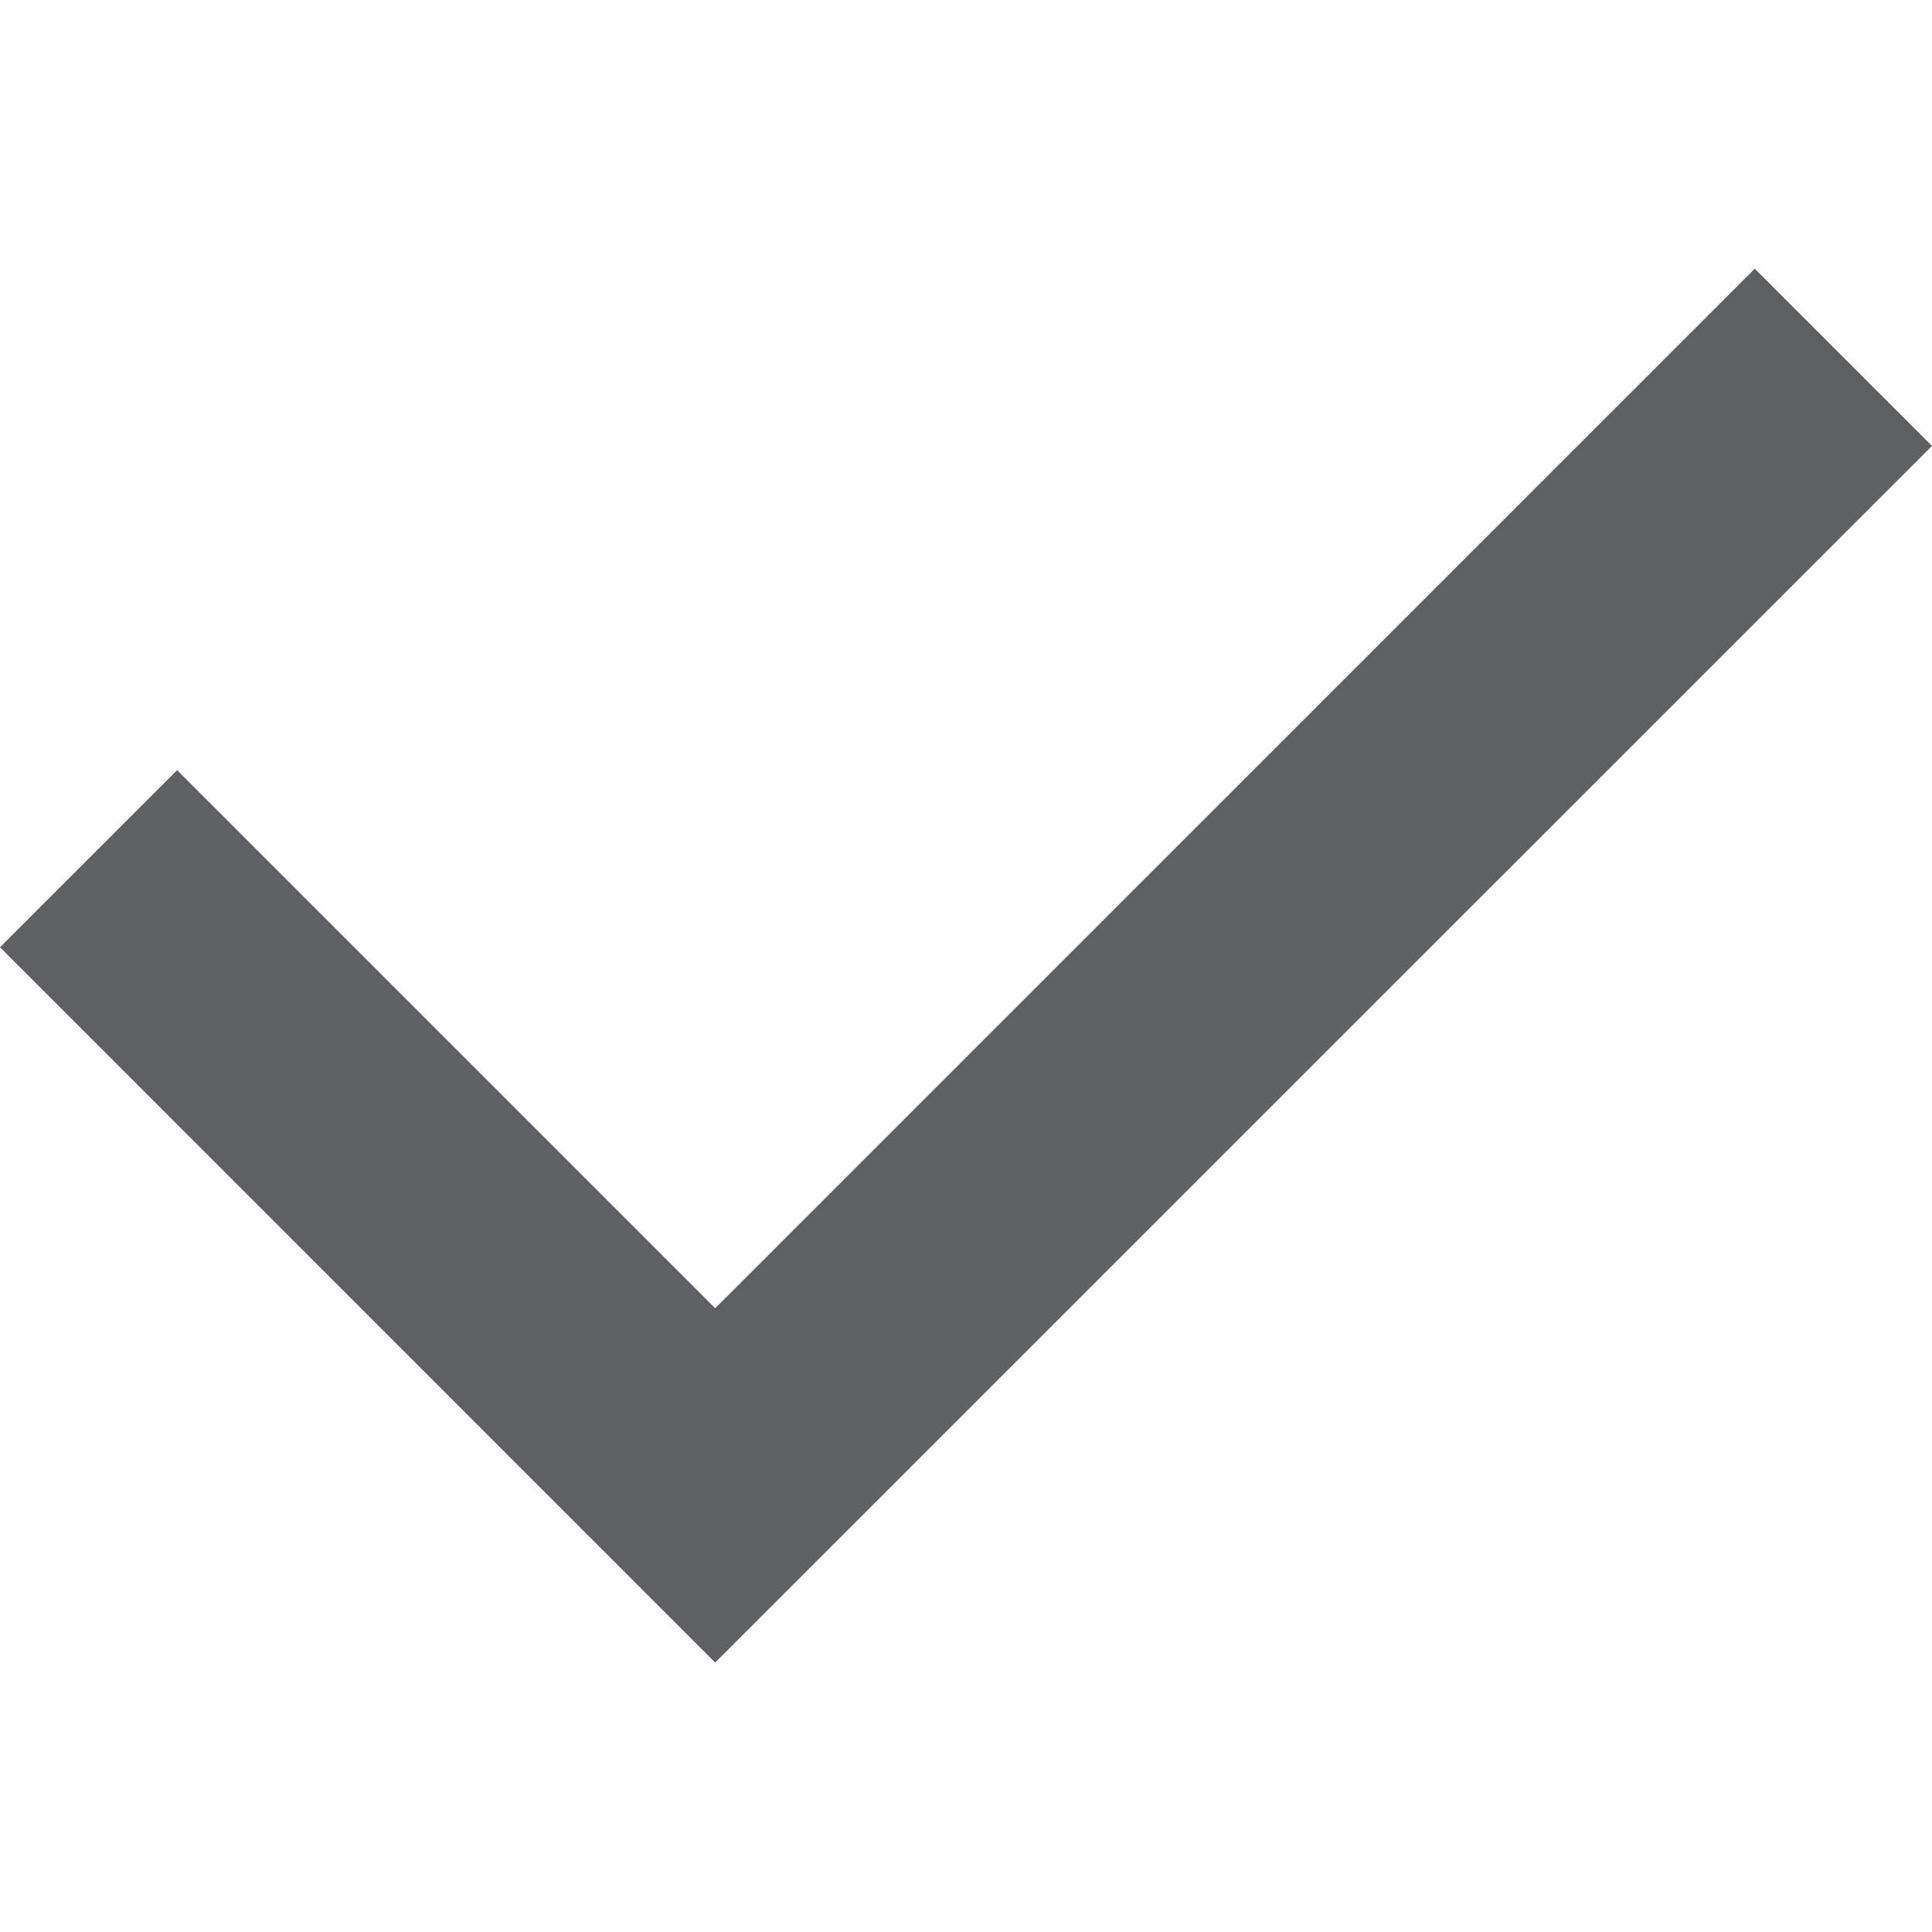
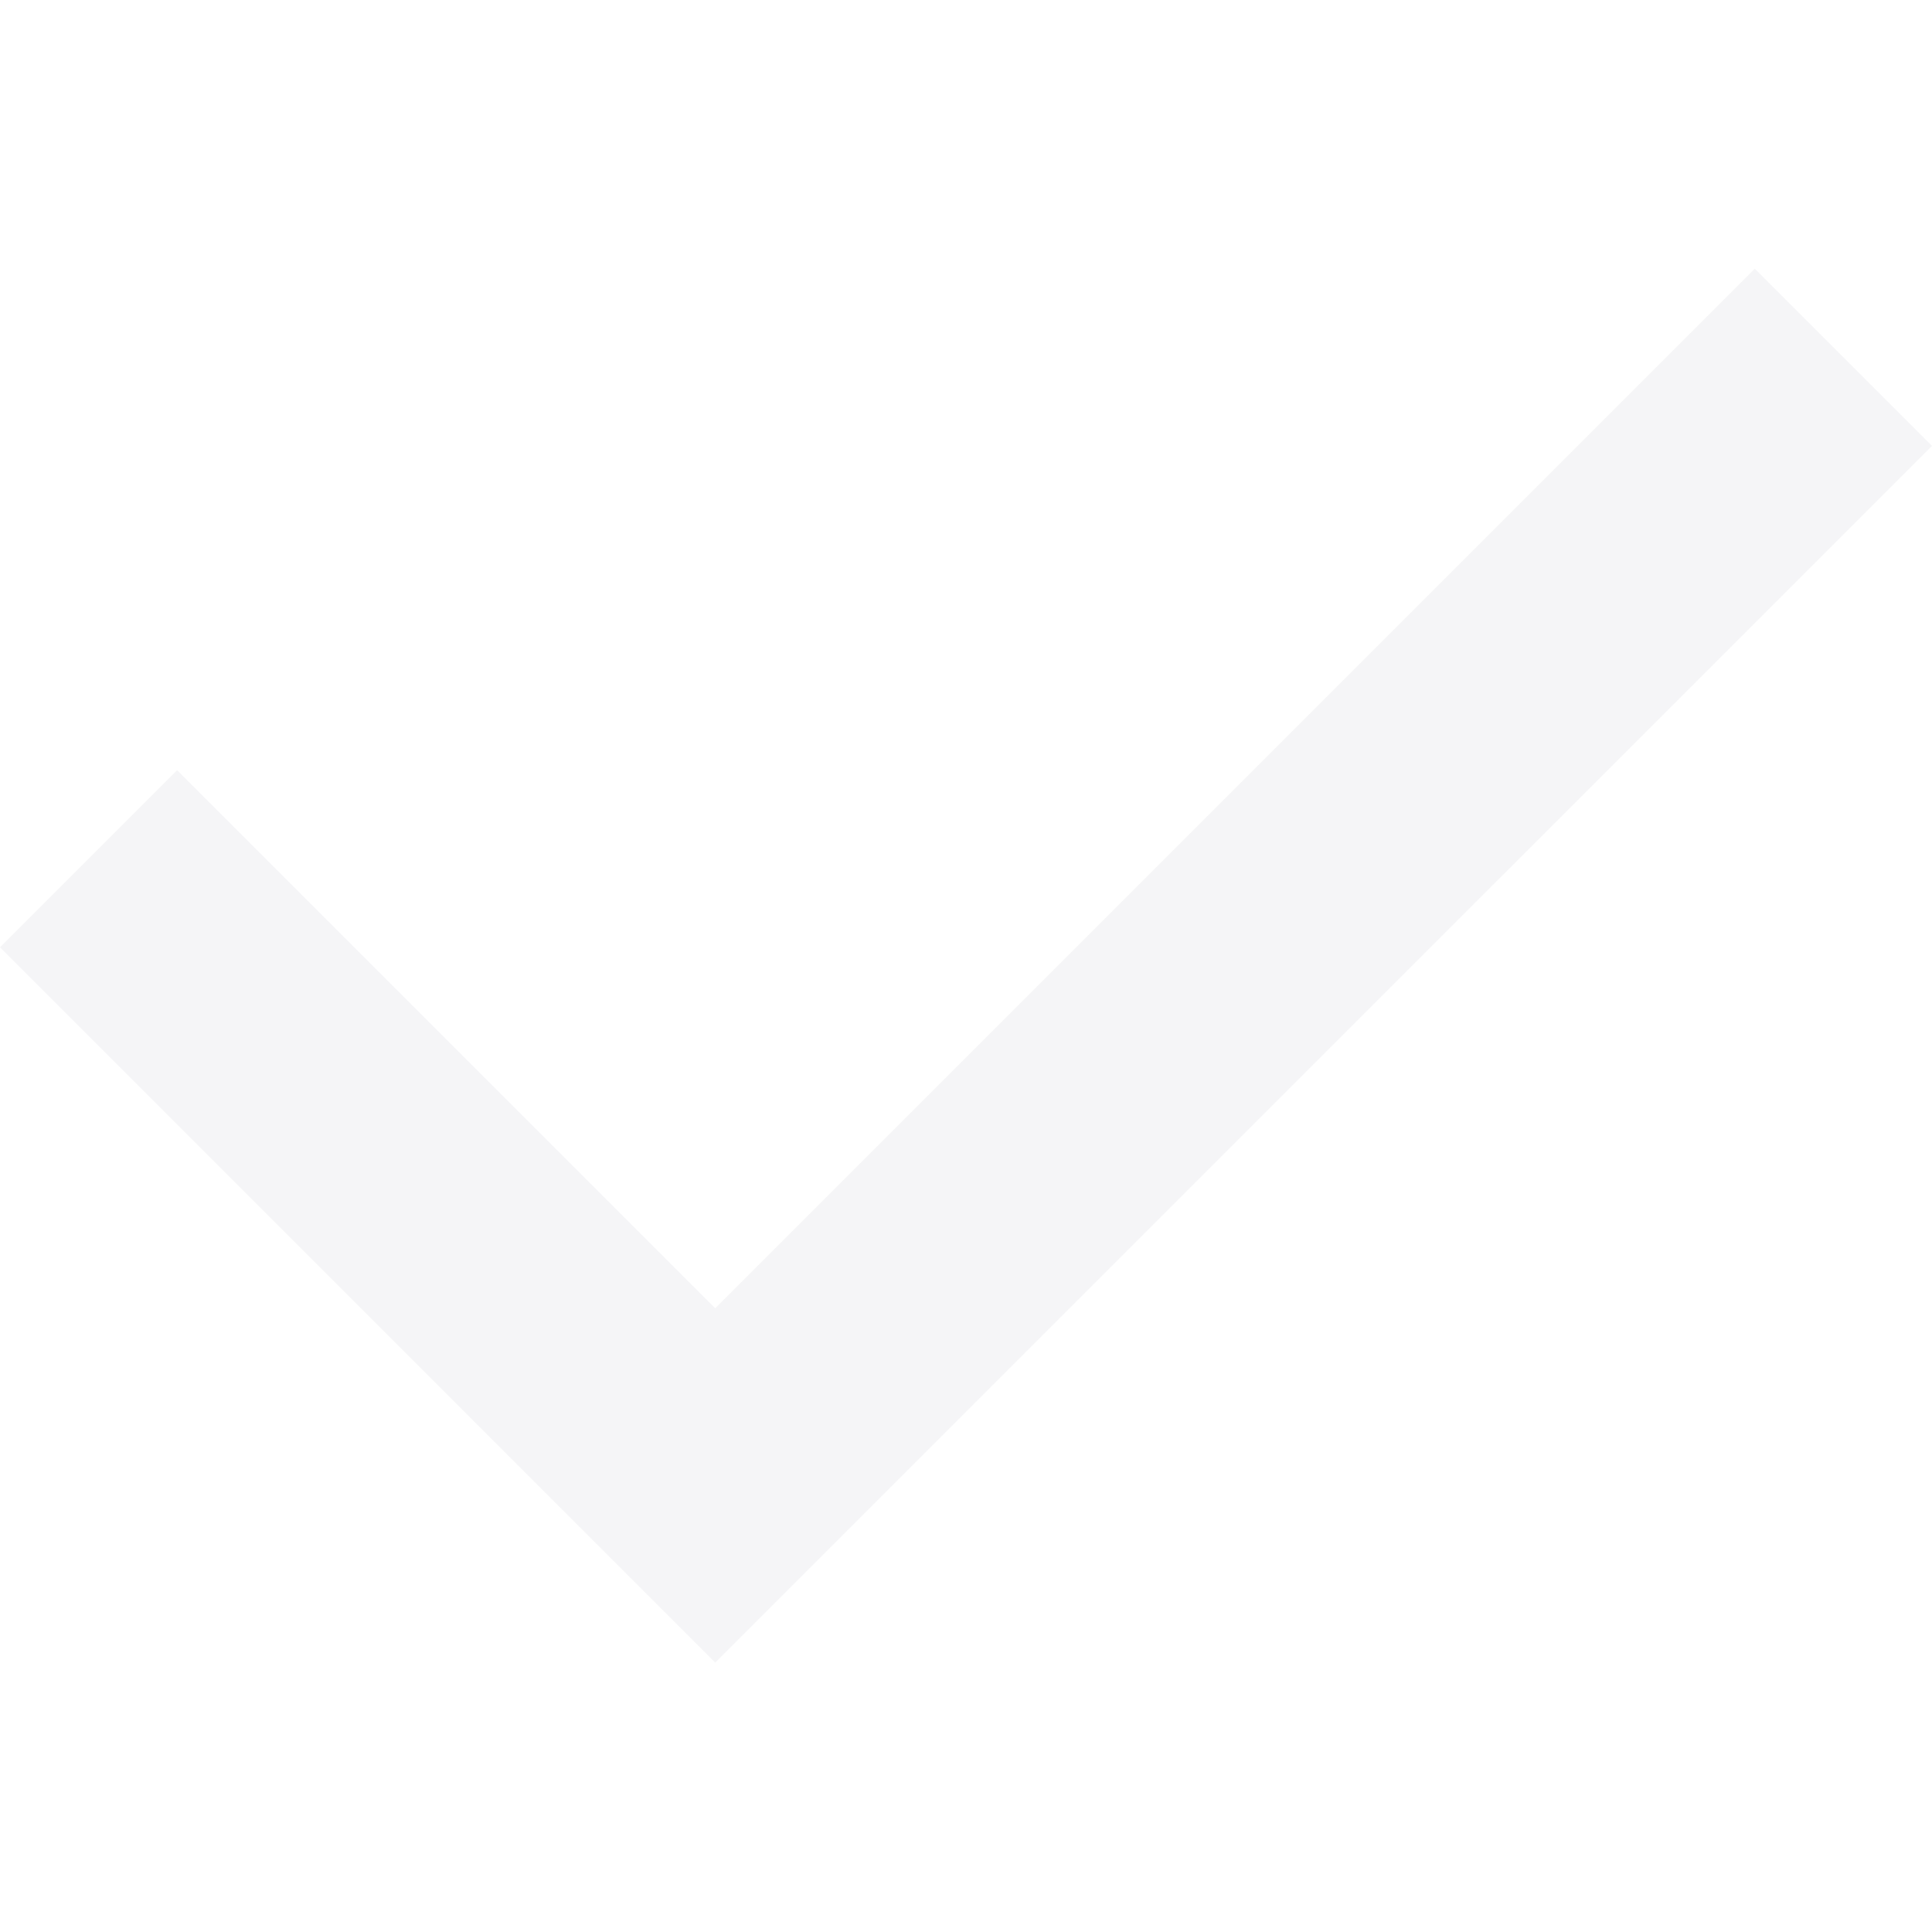
- <svg xmlns="http://www.w3.org/2000/svg" fill="#5f6063" width="800px" height="800px" viewBox="0 0 1920 1920">
+ <svg xmlns="http://www.w3.org/2000/svg" fill="#f5f5f7" width="800px" height="800px" viewBox="0 0 1920 1920">
  <g id="SVGRepo_bgCarrier" stroke-width="0" />
  <g id="SVGRepo_tracerCarrier" stroke-linecap="round" stroke-linejoin="round" />
  <g id="SVGRepo_iconCarrier">
    <path d="M1743.858 267.012 710.747 1300.124 176.005 765.382 0 941.387l710.747 710.871 1209.24-1209.116z" fill-rule="evenodd" />
  </g>
</svg>
